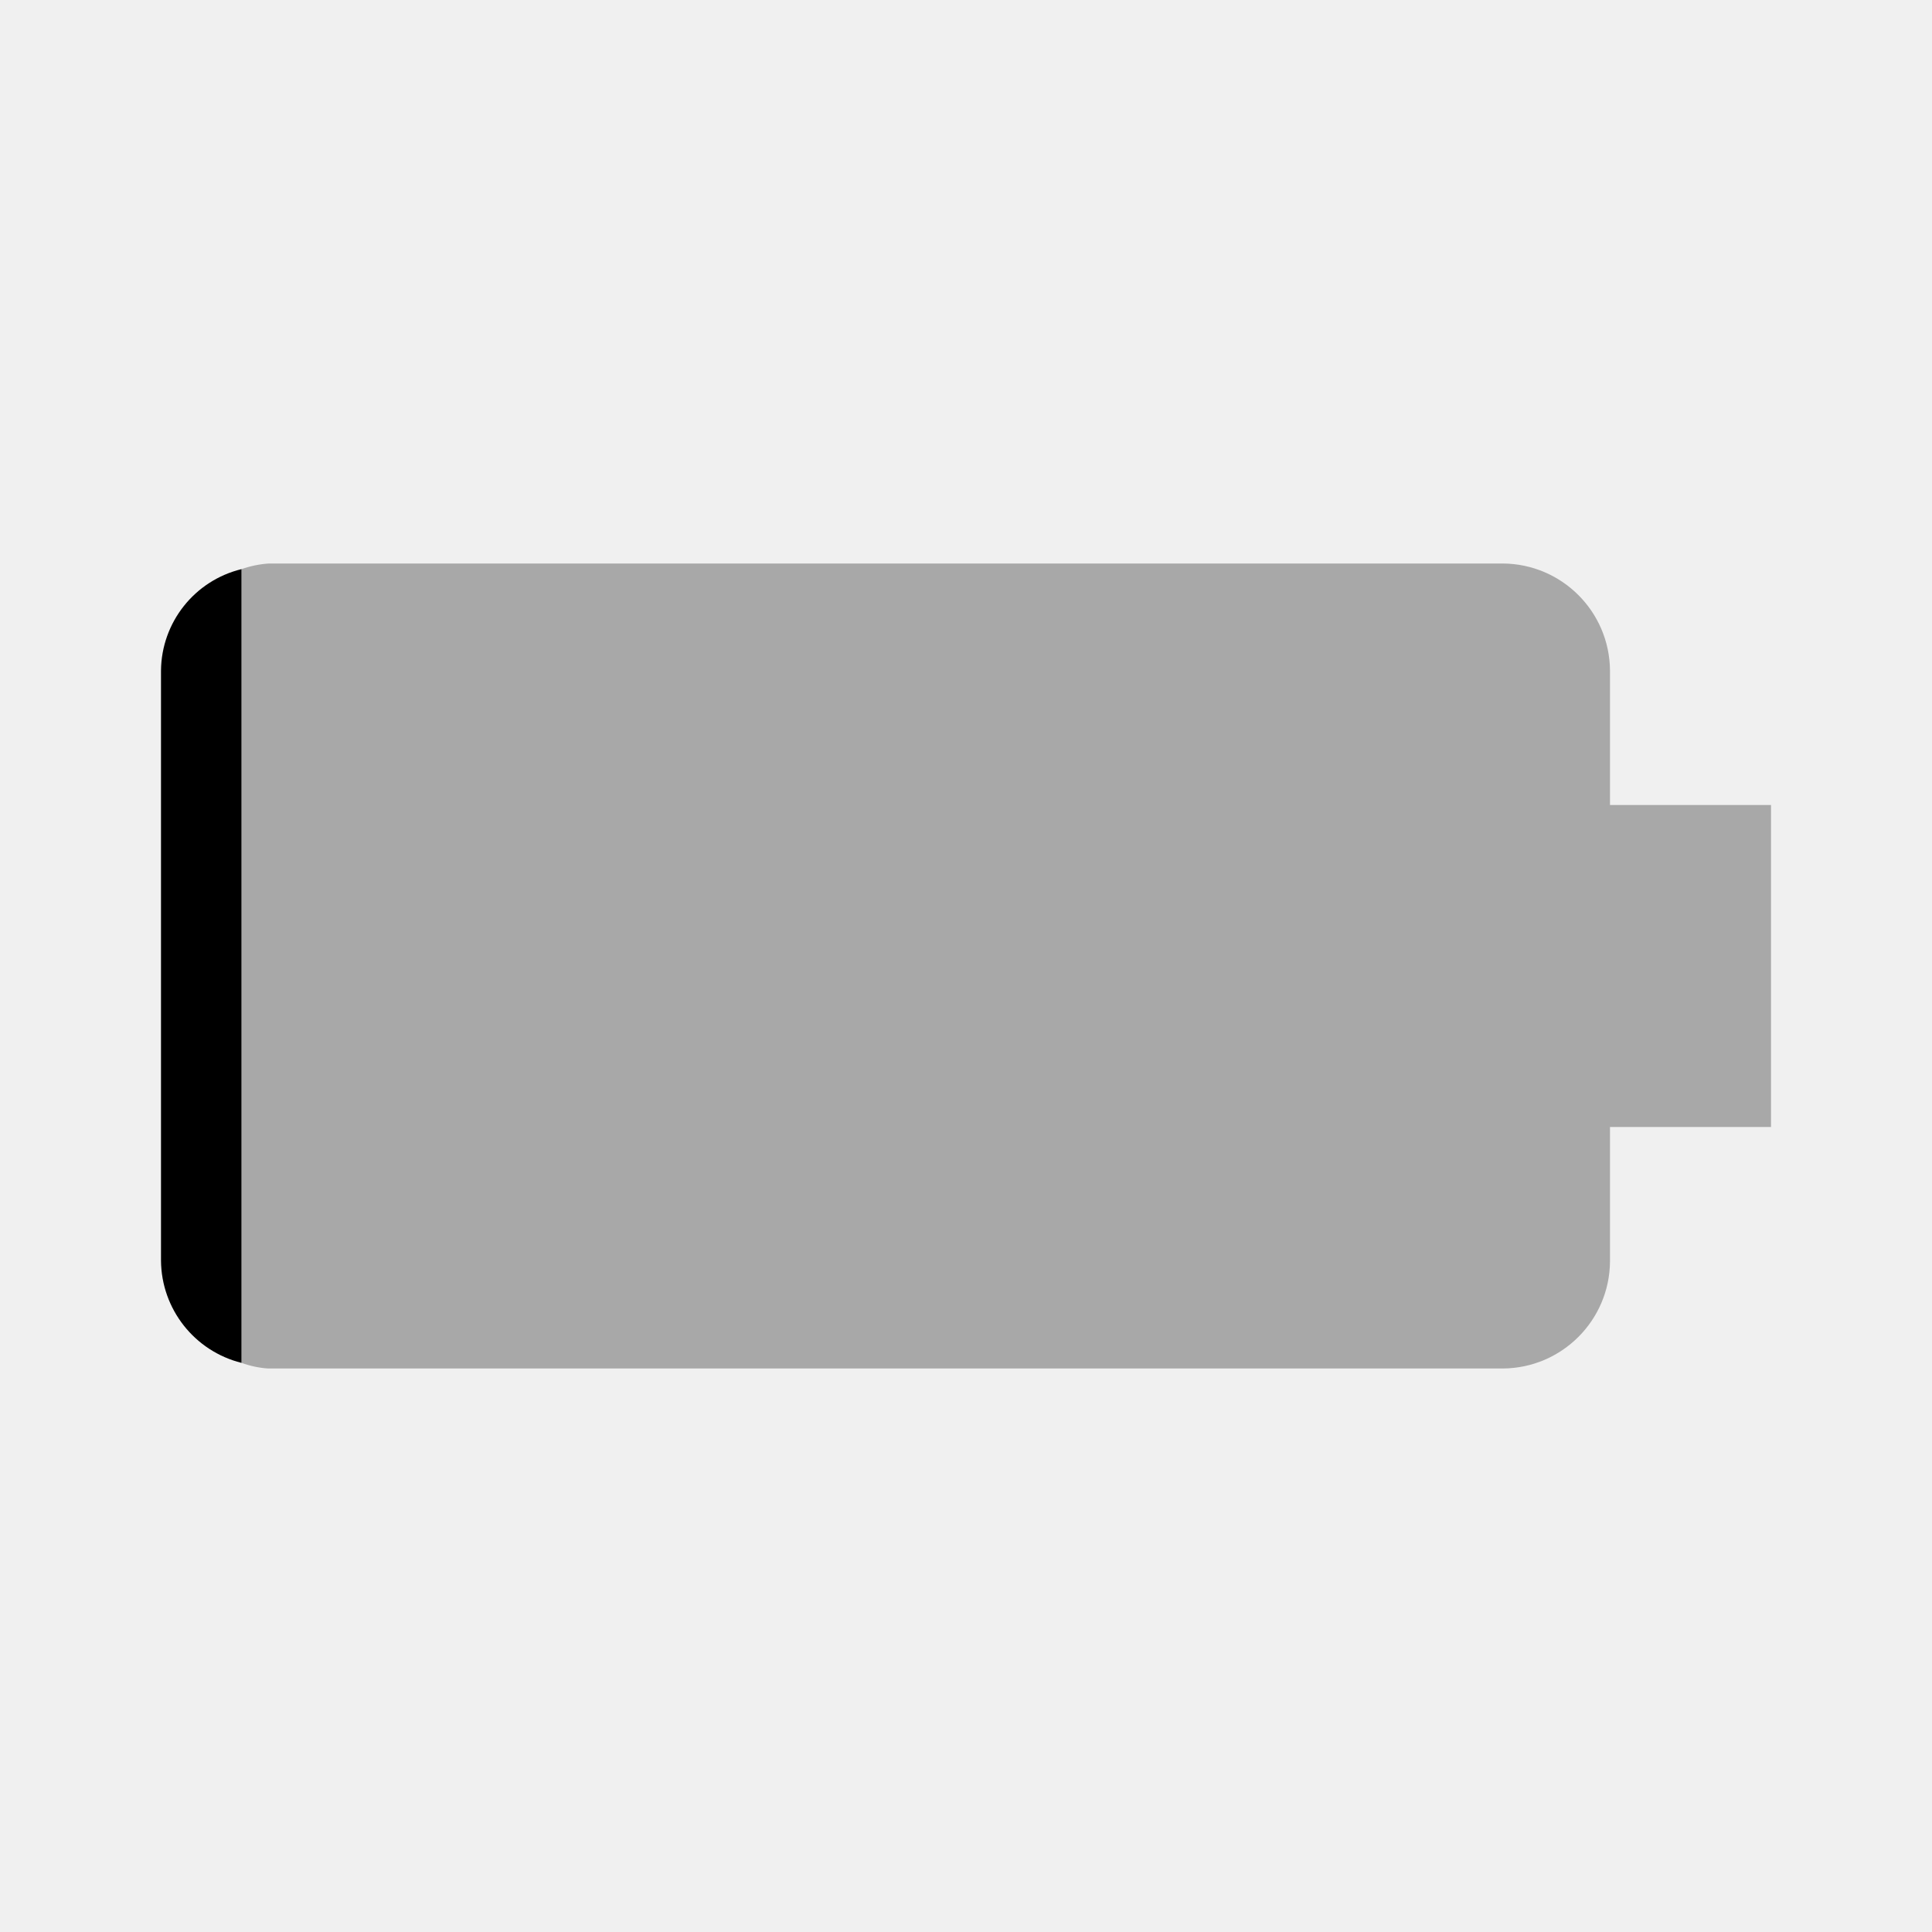
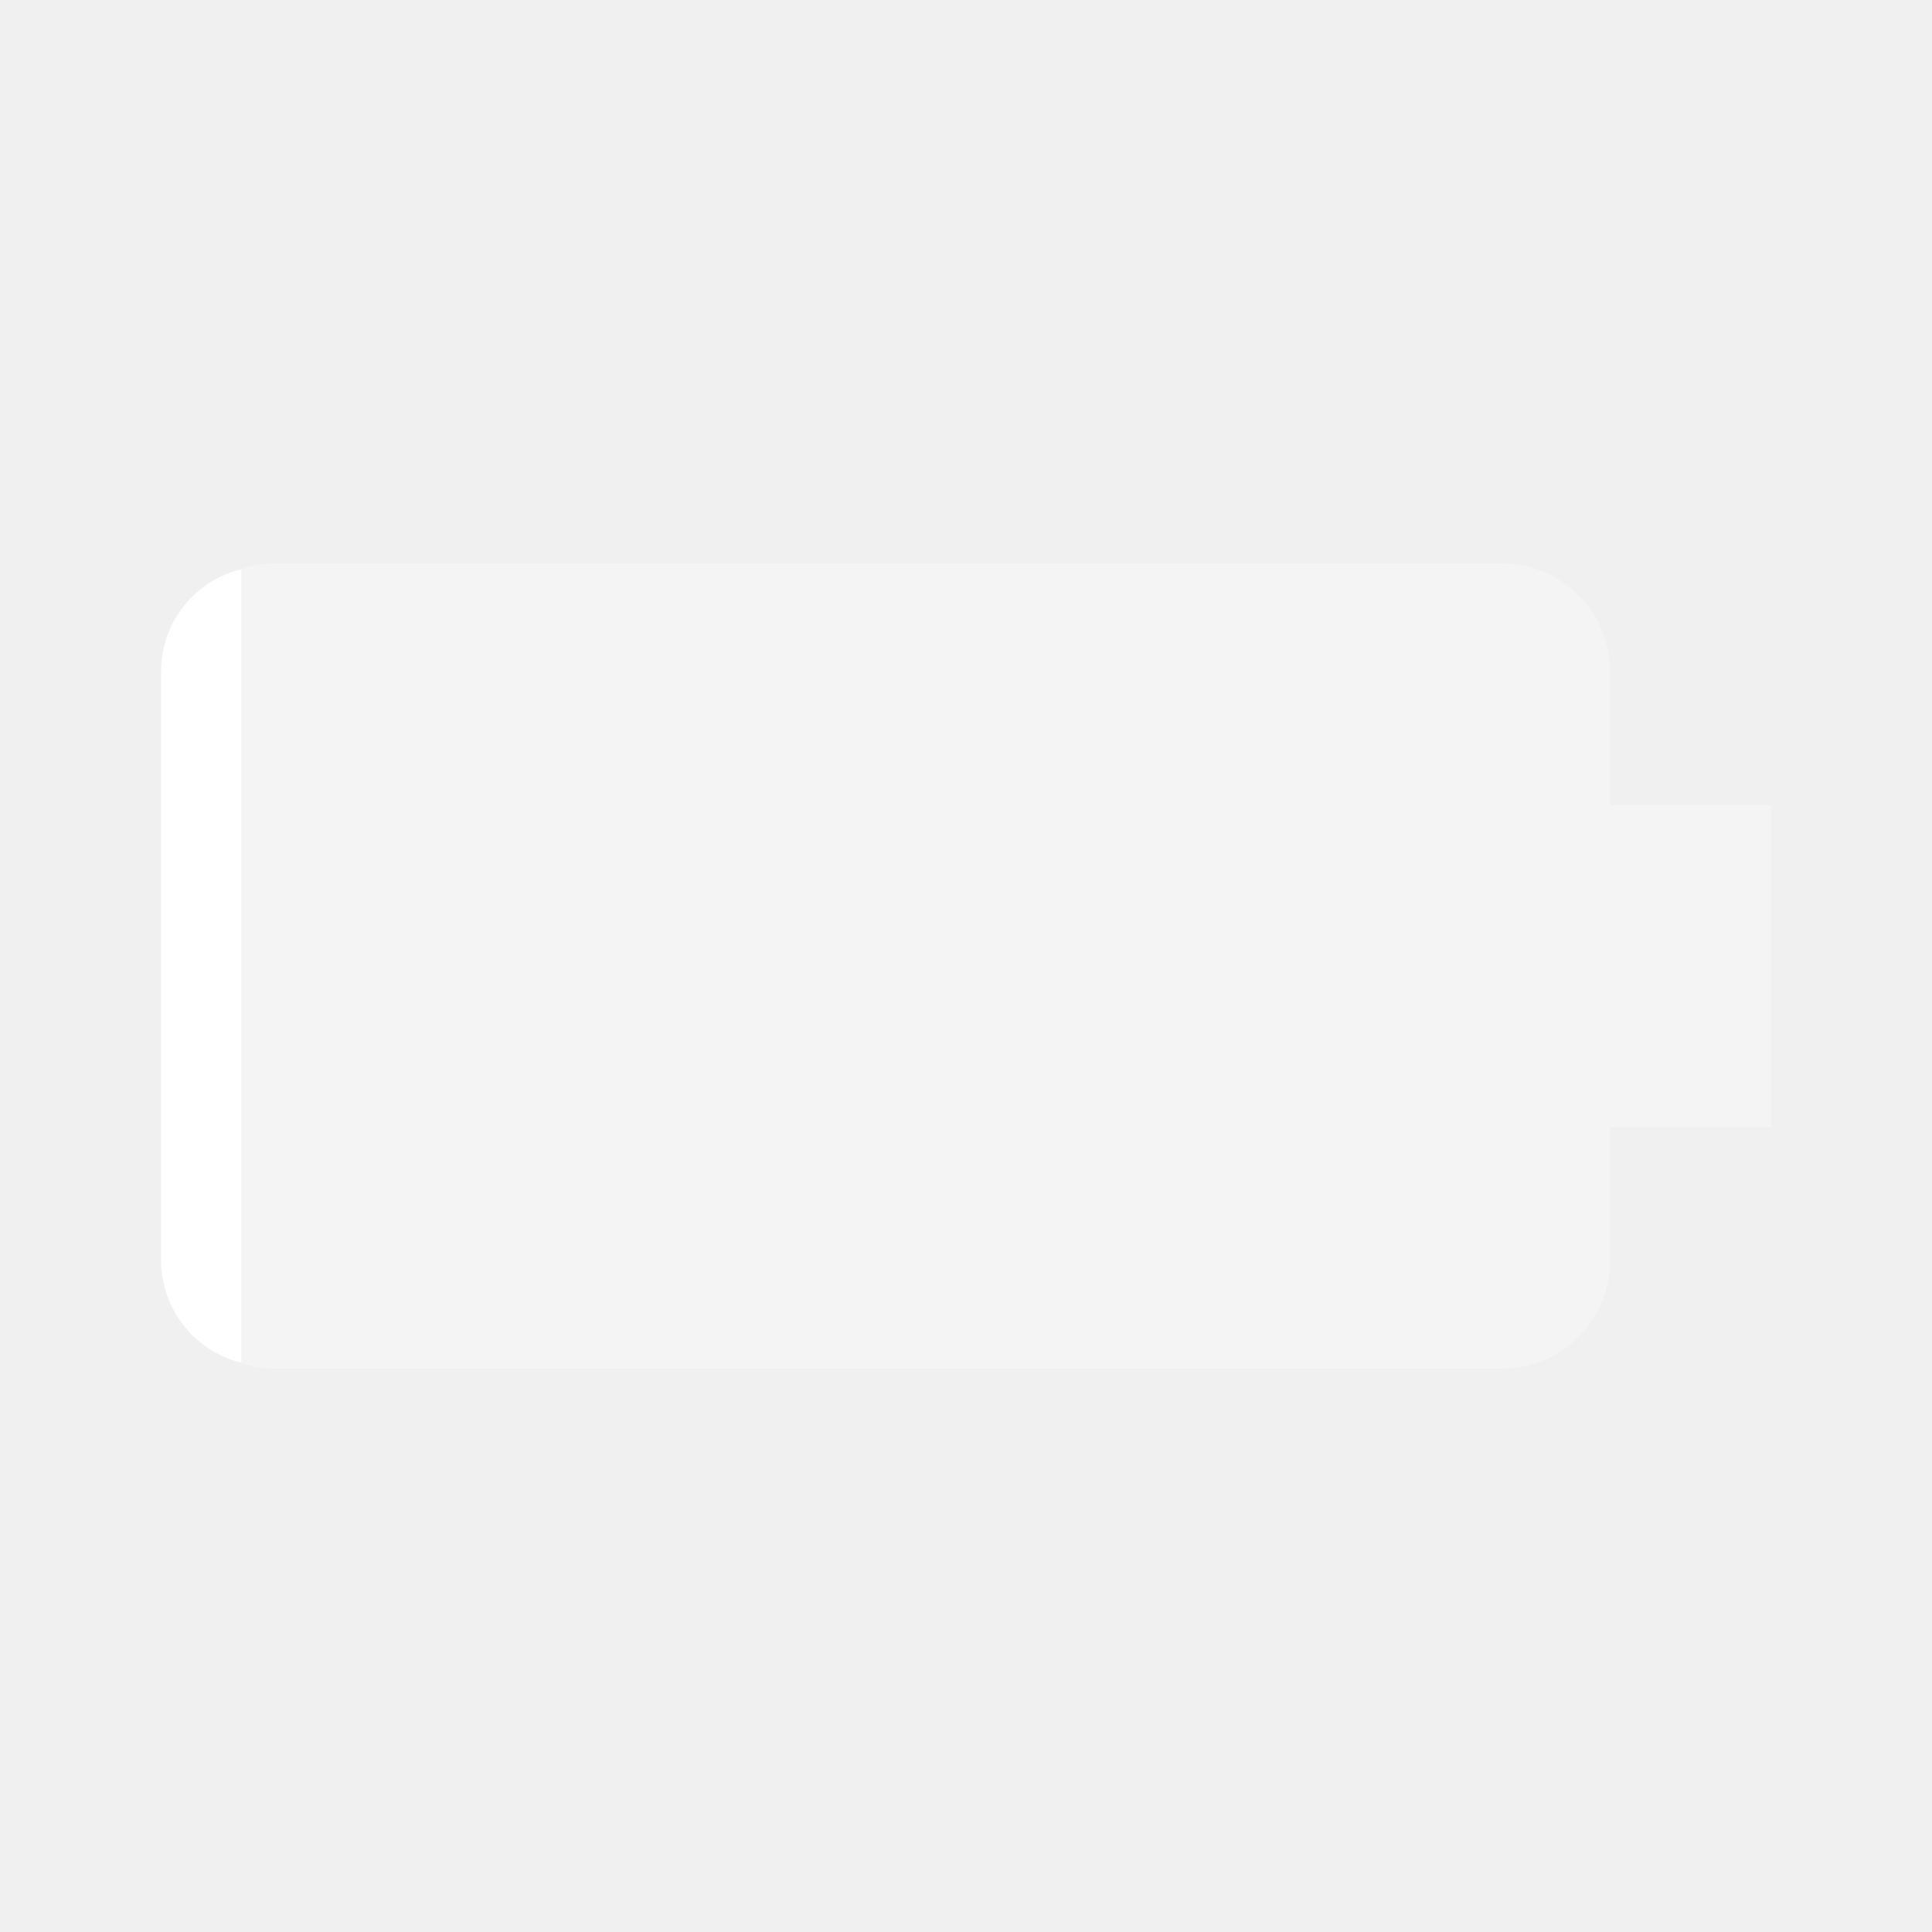
- <svg xmlns="http://www.w3.org/2000/svg" width="800px" height="800px" viewBox="0 0 24 24">
+ <svg xmlns="http://www.w3.org/2000/svg" width="800px" height="800px" viewBox="0 0 24 24" fill="#ffffff">
  <path d="M24,0V24H0V0Z" fill="none" />
  <path d="M3,7.07A1.31,1.31,0,0,0,2,8.33v7.33a1.32,1.32,0,0,0,1,1.27Z" />
  <path d="M20,10V8.33A1.34,1.34,0,0,0,18.67,7H3.34A1.28,1.28,0,0,0,3,7.07v9.86a1.21,1.21,0,0,0,.33.07H18.67A1.34,1.34,0,0,0,20,15.67V14h2V10Z" fill-opacity="0.3" />
</svg>
